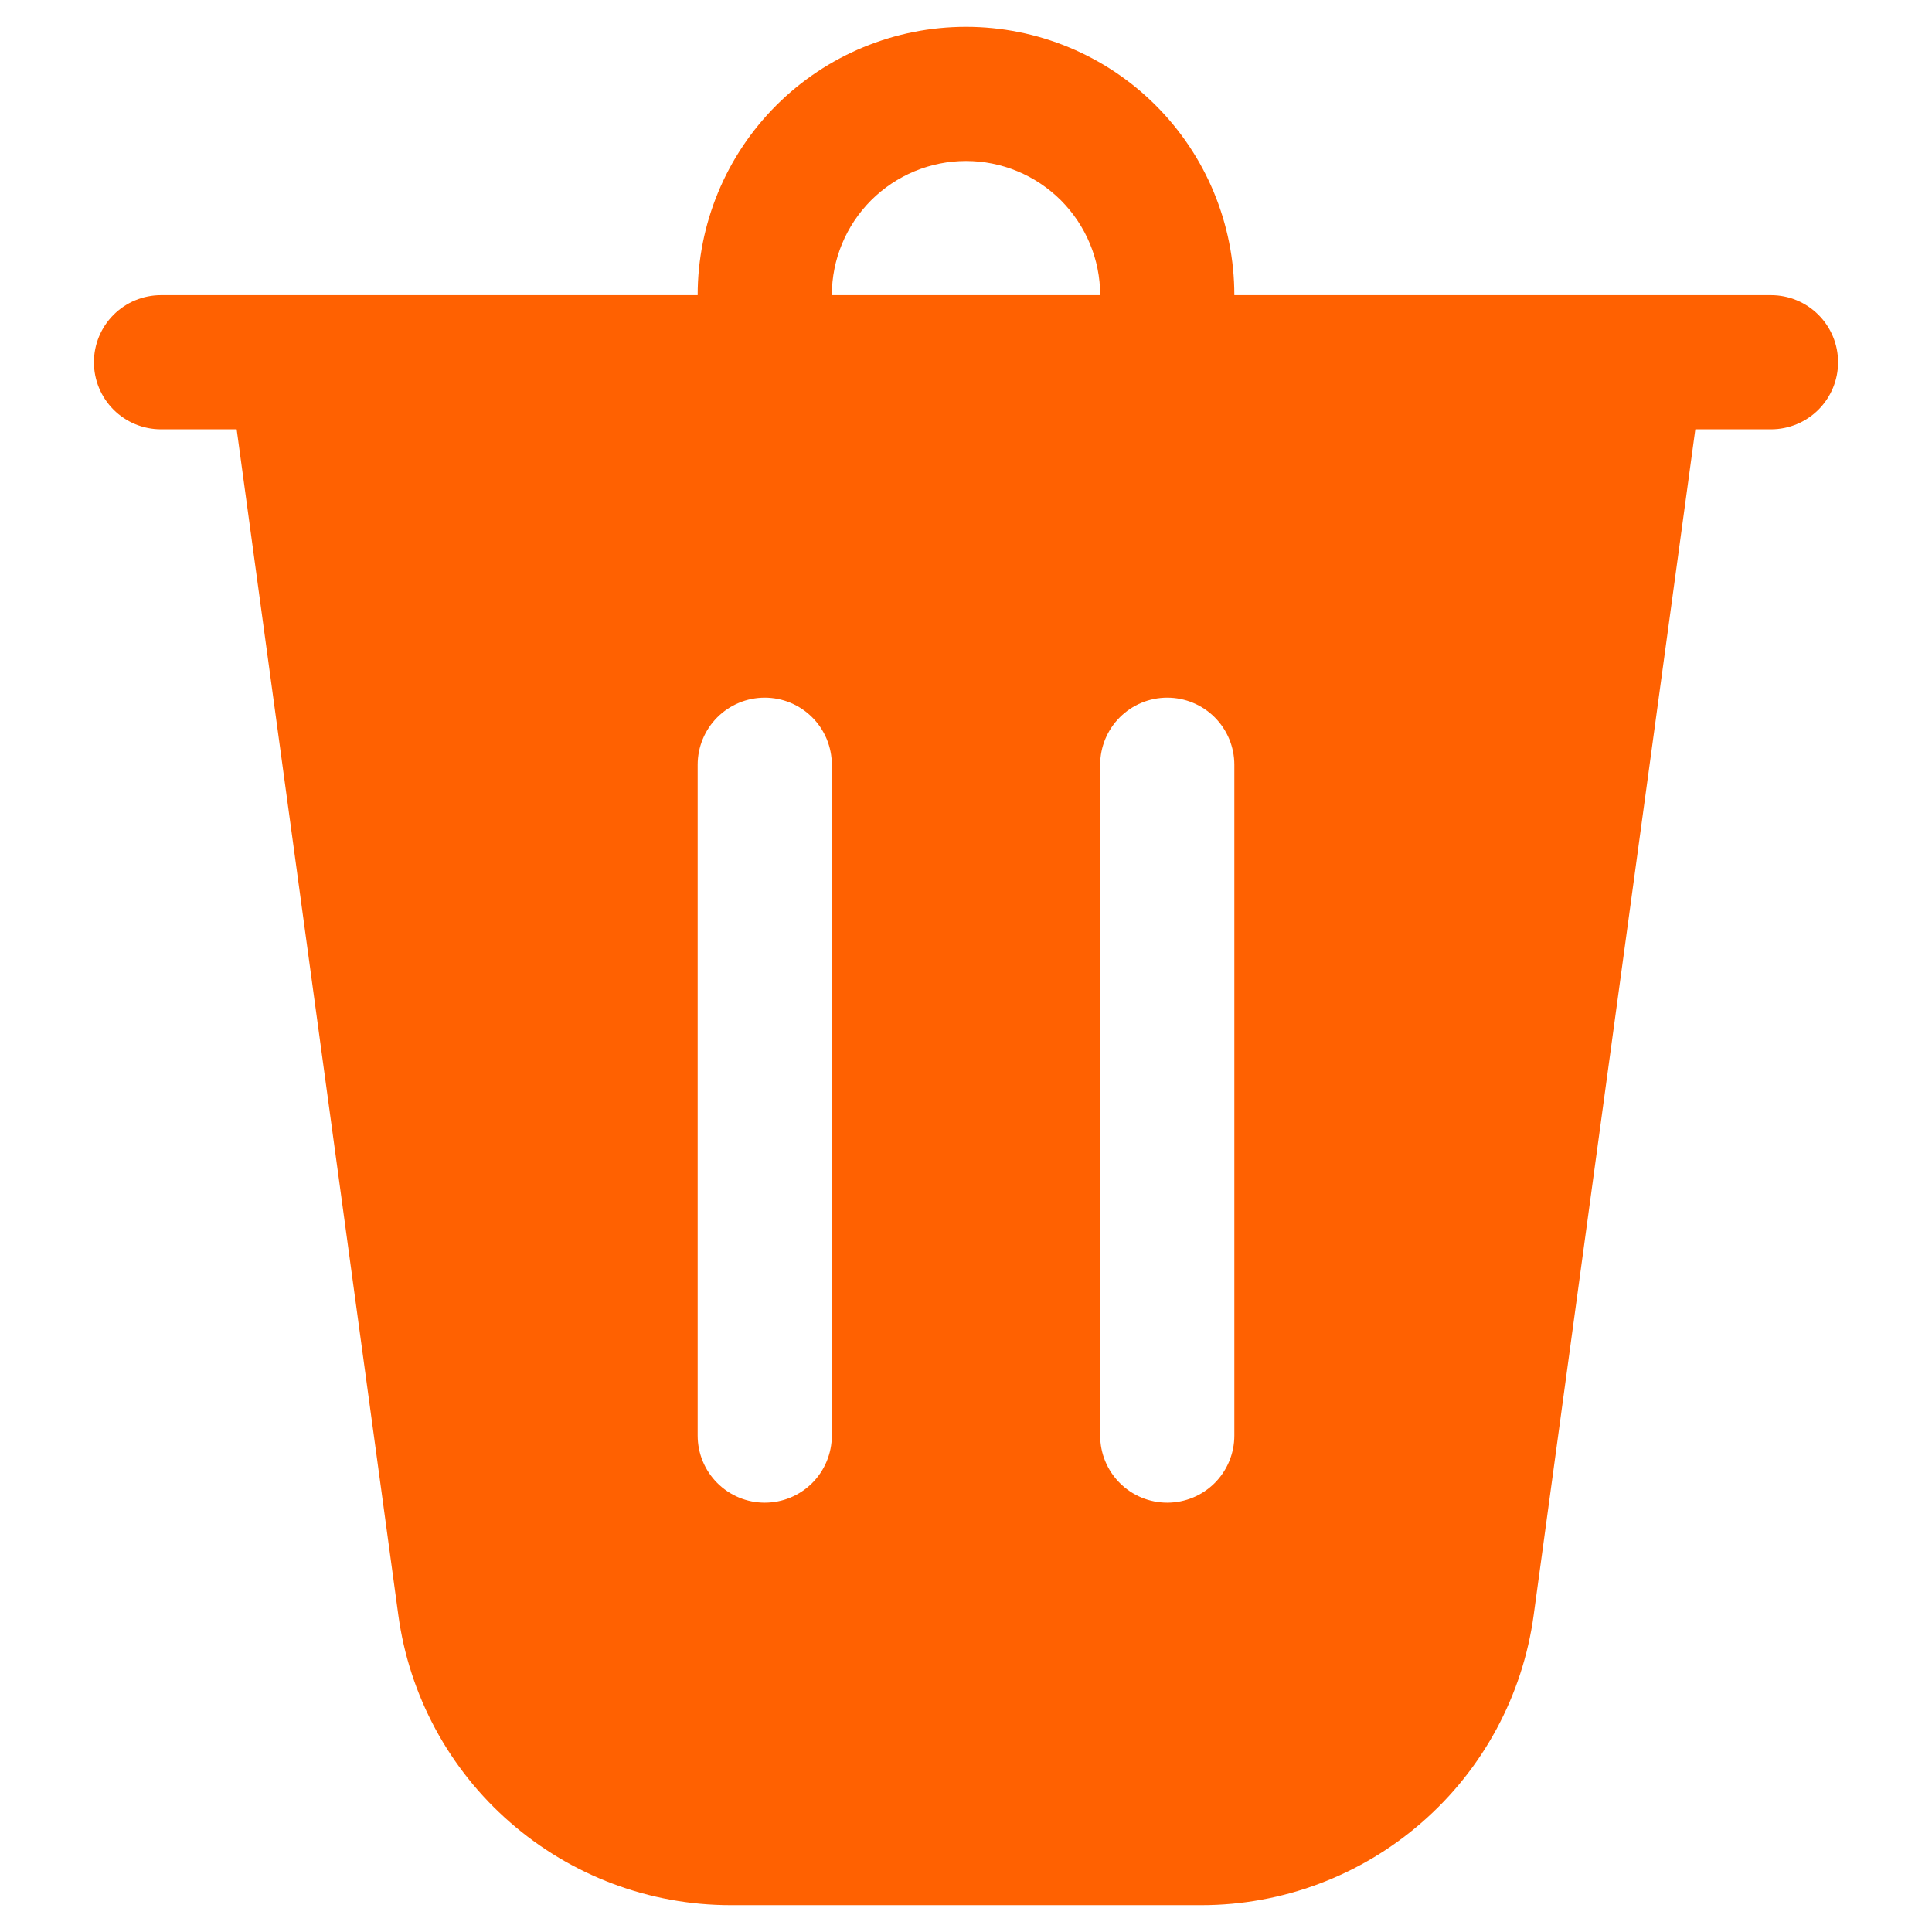
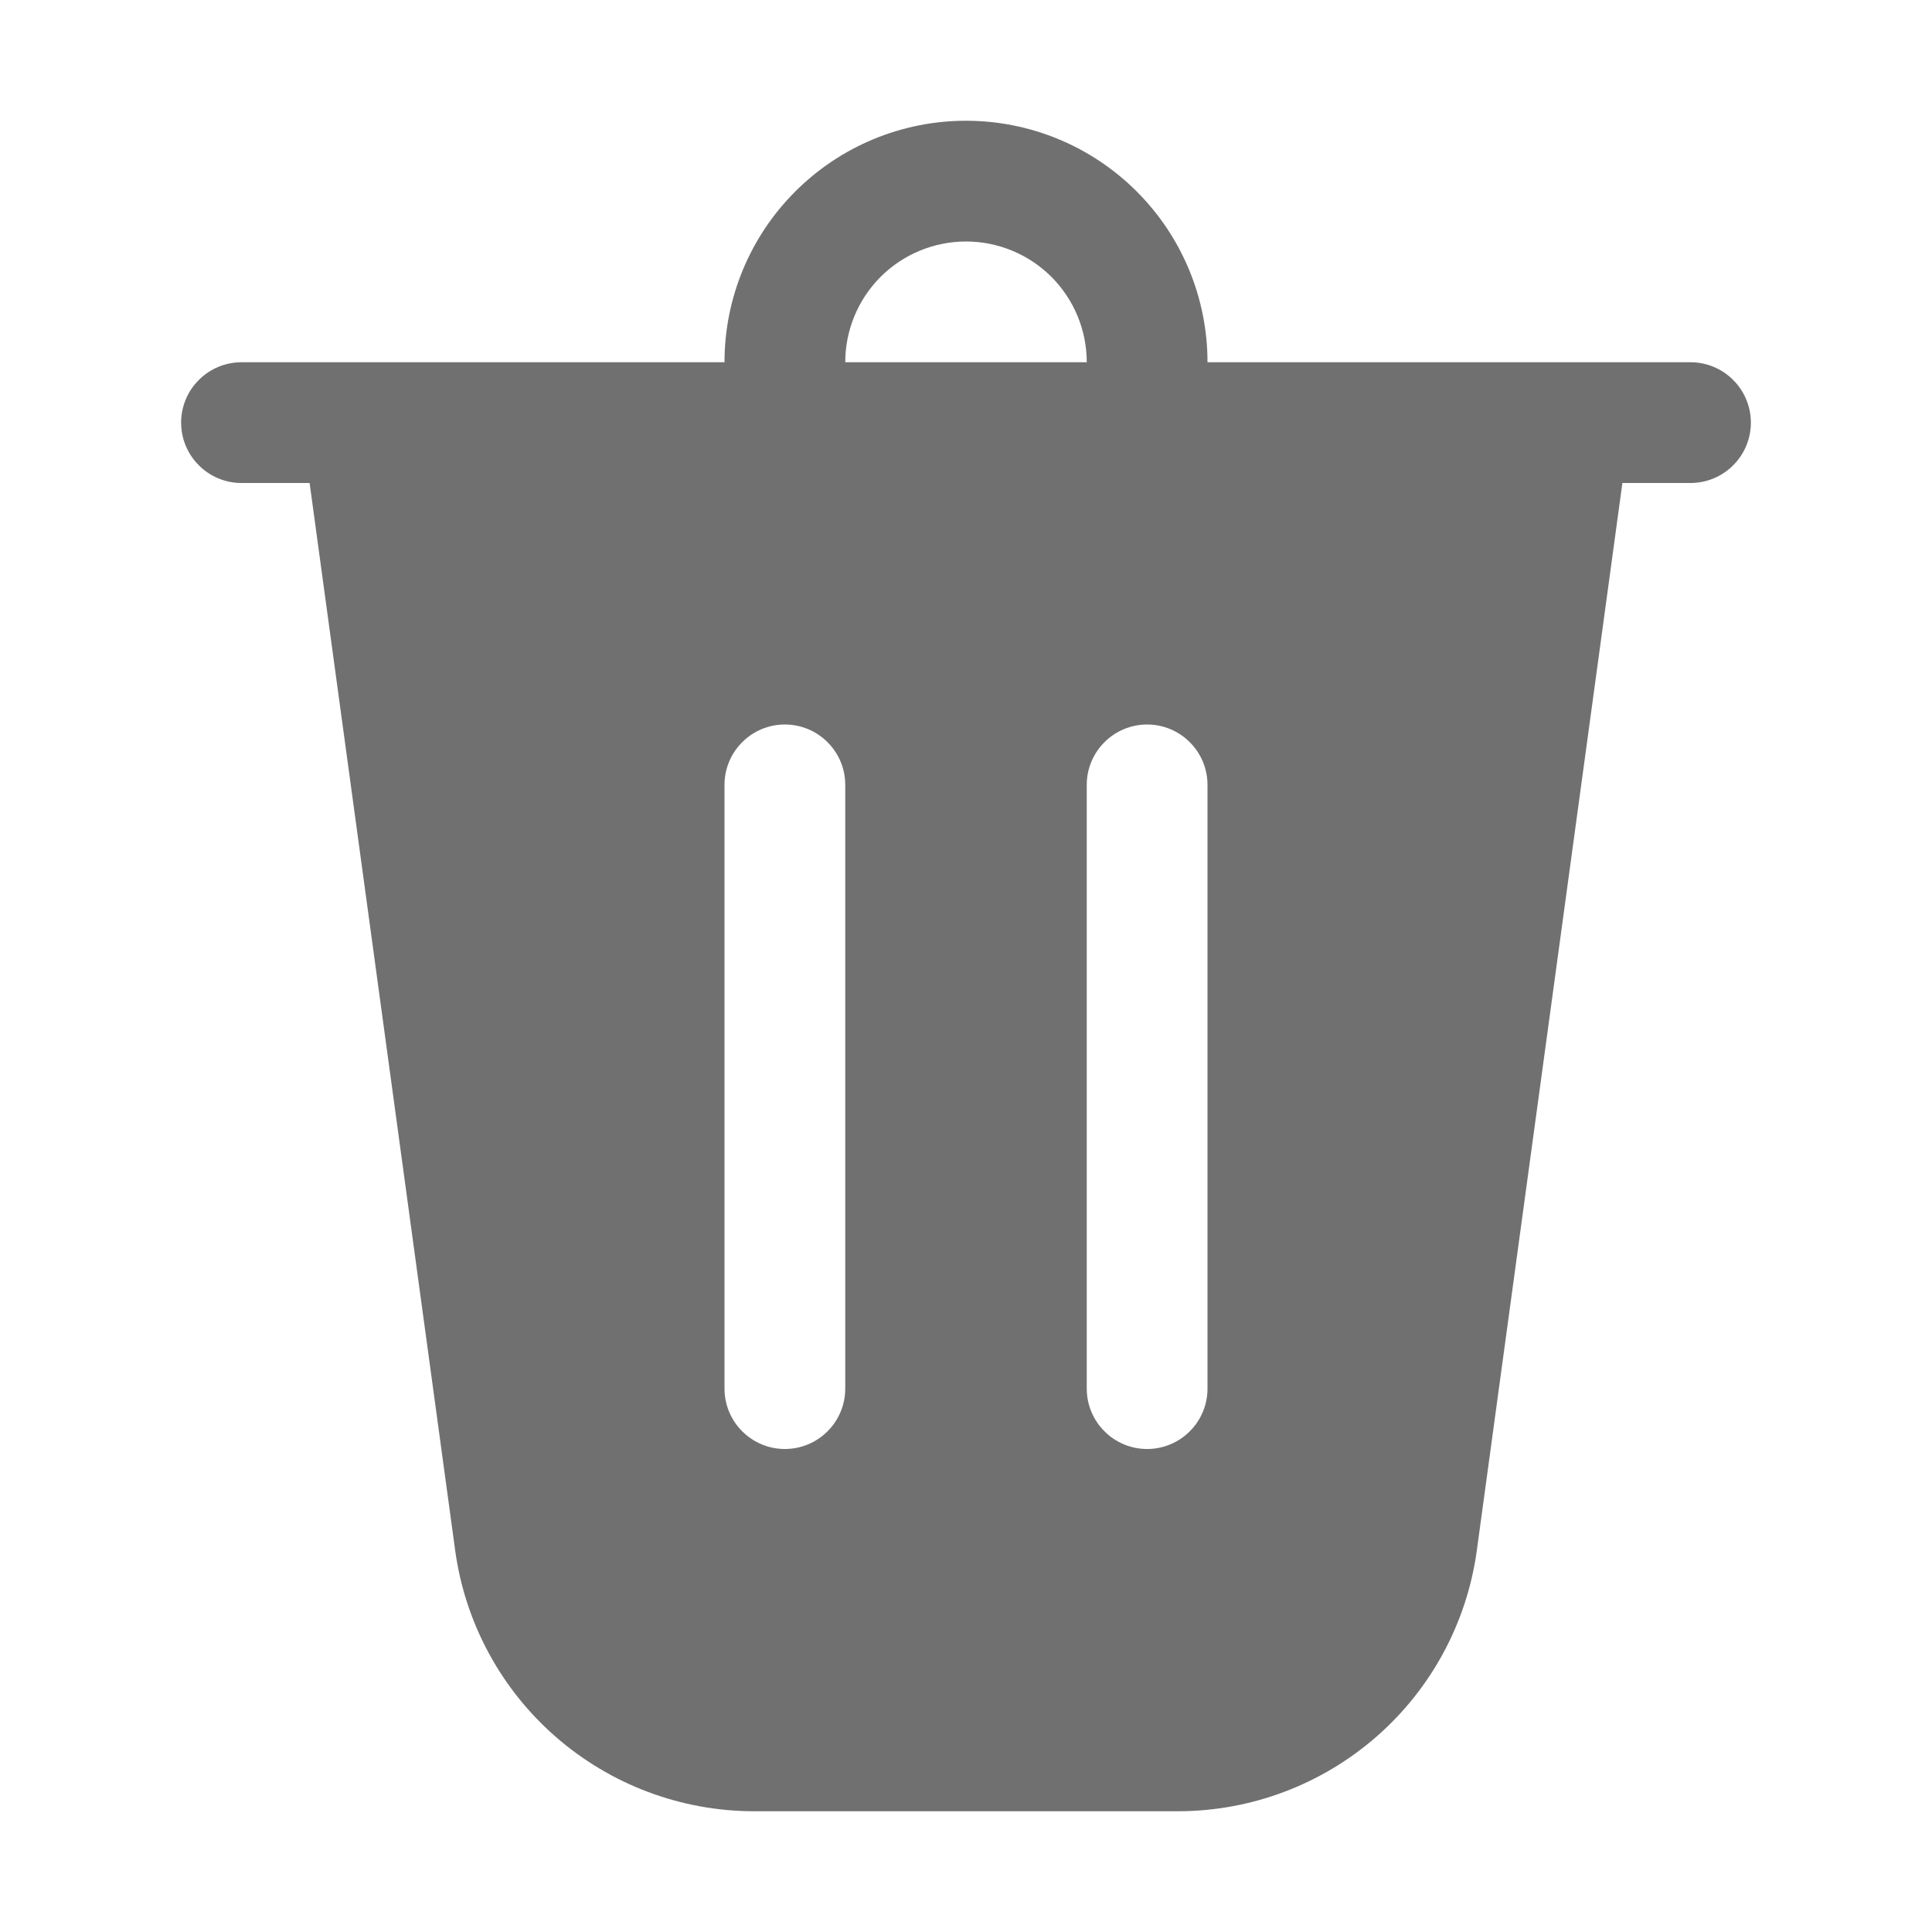
- <svg xmlns="http://www.w3.org/2000/svg" viewBox="0 0 18 18" fill="none">
-   <path d="M7.75 2.75H10.25C10.25 2.418 10.118 2.101 9.884 1.866C9.649 1.632 9.332 1.5 9 1.5C8.668 1.5 8.351 1.632 8.116 1.866C7.882 2.101 7.75 2.418 7.75 2.75V2.75ZM6.5 2.75C6.5 2.087 6.763 1.451 7.232 0.982C7.701 0.513 8.337 0.25 9 0.25C9.663 0.25 10.299 0.513 10.768 0.982C11.237 1.451 11.5 2.087 11.5 2.75H16.5C16.666 2.75 16.825 2.816 16.942 2.933C17.059 3.05 17.125 3.209 17.125 3.375C17.125 3.541 17.059 3.7 16.942 3.817C16.825 3.934 16.666 4 16.5 4H15.795L14.289 15.047C14.187 15.796 13.817 16.483 13.247 16.979C12.678 17.476 11.948 17.75 11.193 17.75H6.808C6.052 17.75 5.322 17.476 4.753 16.979C4.183 16.483 3.813 15.796 3.711 15.047L2.205 4H1.5C1.334 4 1.175 3.934 1.058 3.817C0.941 3.7 0.875 3.541 0.875 3.375C0.875 3.209 0.941 3.05 1.058 2.933C1.175 2.816 1.334 2.75 1.5 2.75H6.5ZM7.75 7.125C7.75 6.959 7.684 6.8 7.567 6.683C7.45 6.566 7.291 6.5 7.125 6.5C6.959 6.5 6.8 6.566 6.683 6.683C6.566 6.8 6.5 6.959 6.5 7.125V13.375C6.5 13.541 6.566 13.7 6.683 13.817C6.8 13.934 6.959 14 7.125 14C7.291 14 7.45 13.934 7.567 13.817C7.684 13.7 7.75 13.541 7.75 13.375V7.125ZM10.875 6.5C10.709 6.5 10.55 6.566 10.433 6.683C10.316 6.8 10.25 6.959 10.25 7.125V13.375C10.25 13.541 10.316 13.7 10.433 13.817C10.55 13.934 10.709 14 10.875 14C11.041 14 11.2 13.934 11.317 13.817C11.434 13.7 11.5 13.541 11.5 13.375V7.125C11.5 6.959 11.434 6.8 11.317 6.683C11.2 6.566 11.041 6.5 10.875 6.5Z" fill="#FF6101" />
+ <svg xmlns="http://www.w3.org/2000/svg" width="24" height="24" viewBox="0 0 24 24" fill="none">
+   <path d="M10.5 4.5H13.5C13.5 4.102 13.342 3.721 13.061 3.439C12.779 3.158 12.398 3 12 3C11.602 3 11.221 3.158 10.939 3.439C10.658 3.721 10.5 4.102 10.5 4.5ZM9 4.5C9 3.704 9.316 2.941 9.879 2.379C10.441 1.816 11.204 1.5 12 1.5C12.796 1.5 13.559 1.816 14.121 2.379C14.684 2.941 15 3.704 15 4.5H21C21.199 4.5 21.39 4.579 21.53 4.72C21.671 4.86 21.75 5.051 21.75 5.25C21.75 5.449 21.671 5.64 21.53 5.78C21.39 5.921 21.199 6 21 6H20.154L18.346 19.257C18.224 20.155 17.78 20.979 17.097 21.575C16.414 22.171 15.538 22.5 14.631 22.5H9.369C8.462 22.5 7.586 22.171 6.903 21.575C6.22 20.979 5.776 20.155 5.654 19.257L3.846 6H3C2.801 6 2.61 5.921 2.47 5.78C2.329 5.64 2.25 5.449 2.25 5.25C2.25 5.051 2.329 4.86 2.47 4.72C2.61 4.579 2.801 4.5 3 4.5H9ZM10.5 9.75C10.5 9.551 10.421 9.36 10.28 9.22C10.14 9.079 9.949 9 9.75 9C9.551 9 9.36 9.079 9.22 9.22C9.079 9.36 9 9.551 9 9.75V17.25C9 17.449 9.079 17.64 9.22 17.78C9.36 17.921 9.551 18 9.75 18C9.949 18 10.14 17.921 10.28 17.78C10.421 17.64 10.5 17.449 10.5 17.25V9.75ZM14.25 9C14.051 9 13.86 9.079 13.72 9.22C13.579 9.36 13.5 9.551 13.5 9.75V17.25C13.5 17.449 13.579 17.64 13.72 17.78C13.86 17.921 14.051 18 14.25 18C14.449 18 14.64 17.921 14.78 17.78C14.921 17.64 15 17.449 15 17.25V9.75C15 9.551 14.921 9.36 14.78 9.22C14.64 9.079 14.449 9 14.25 9Z" fill="#111111" fill-opacity="0.6" />
</svg>
